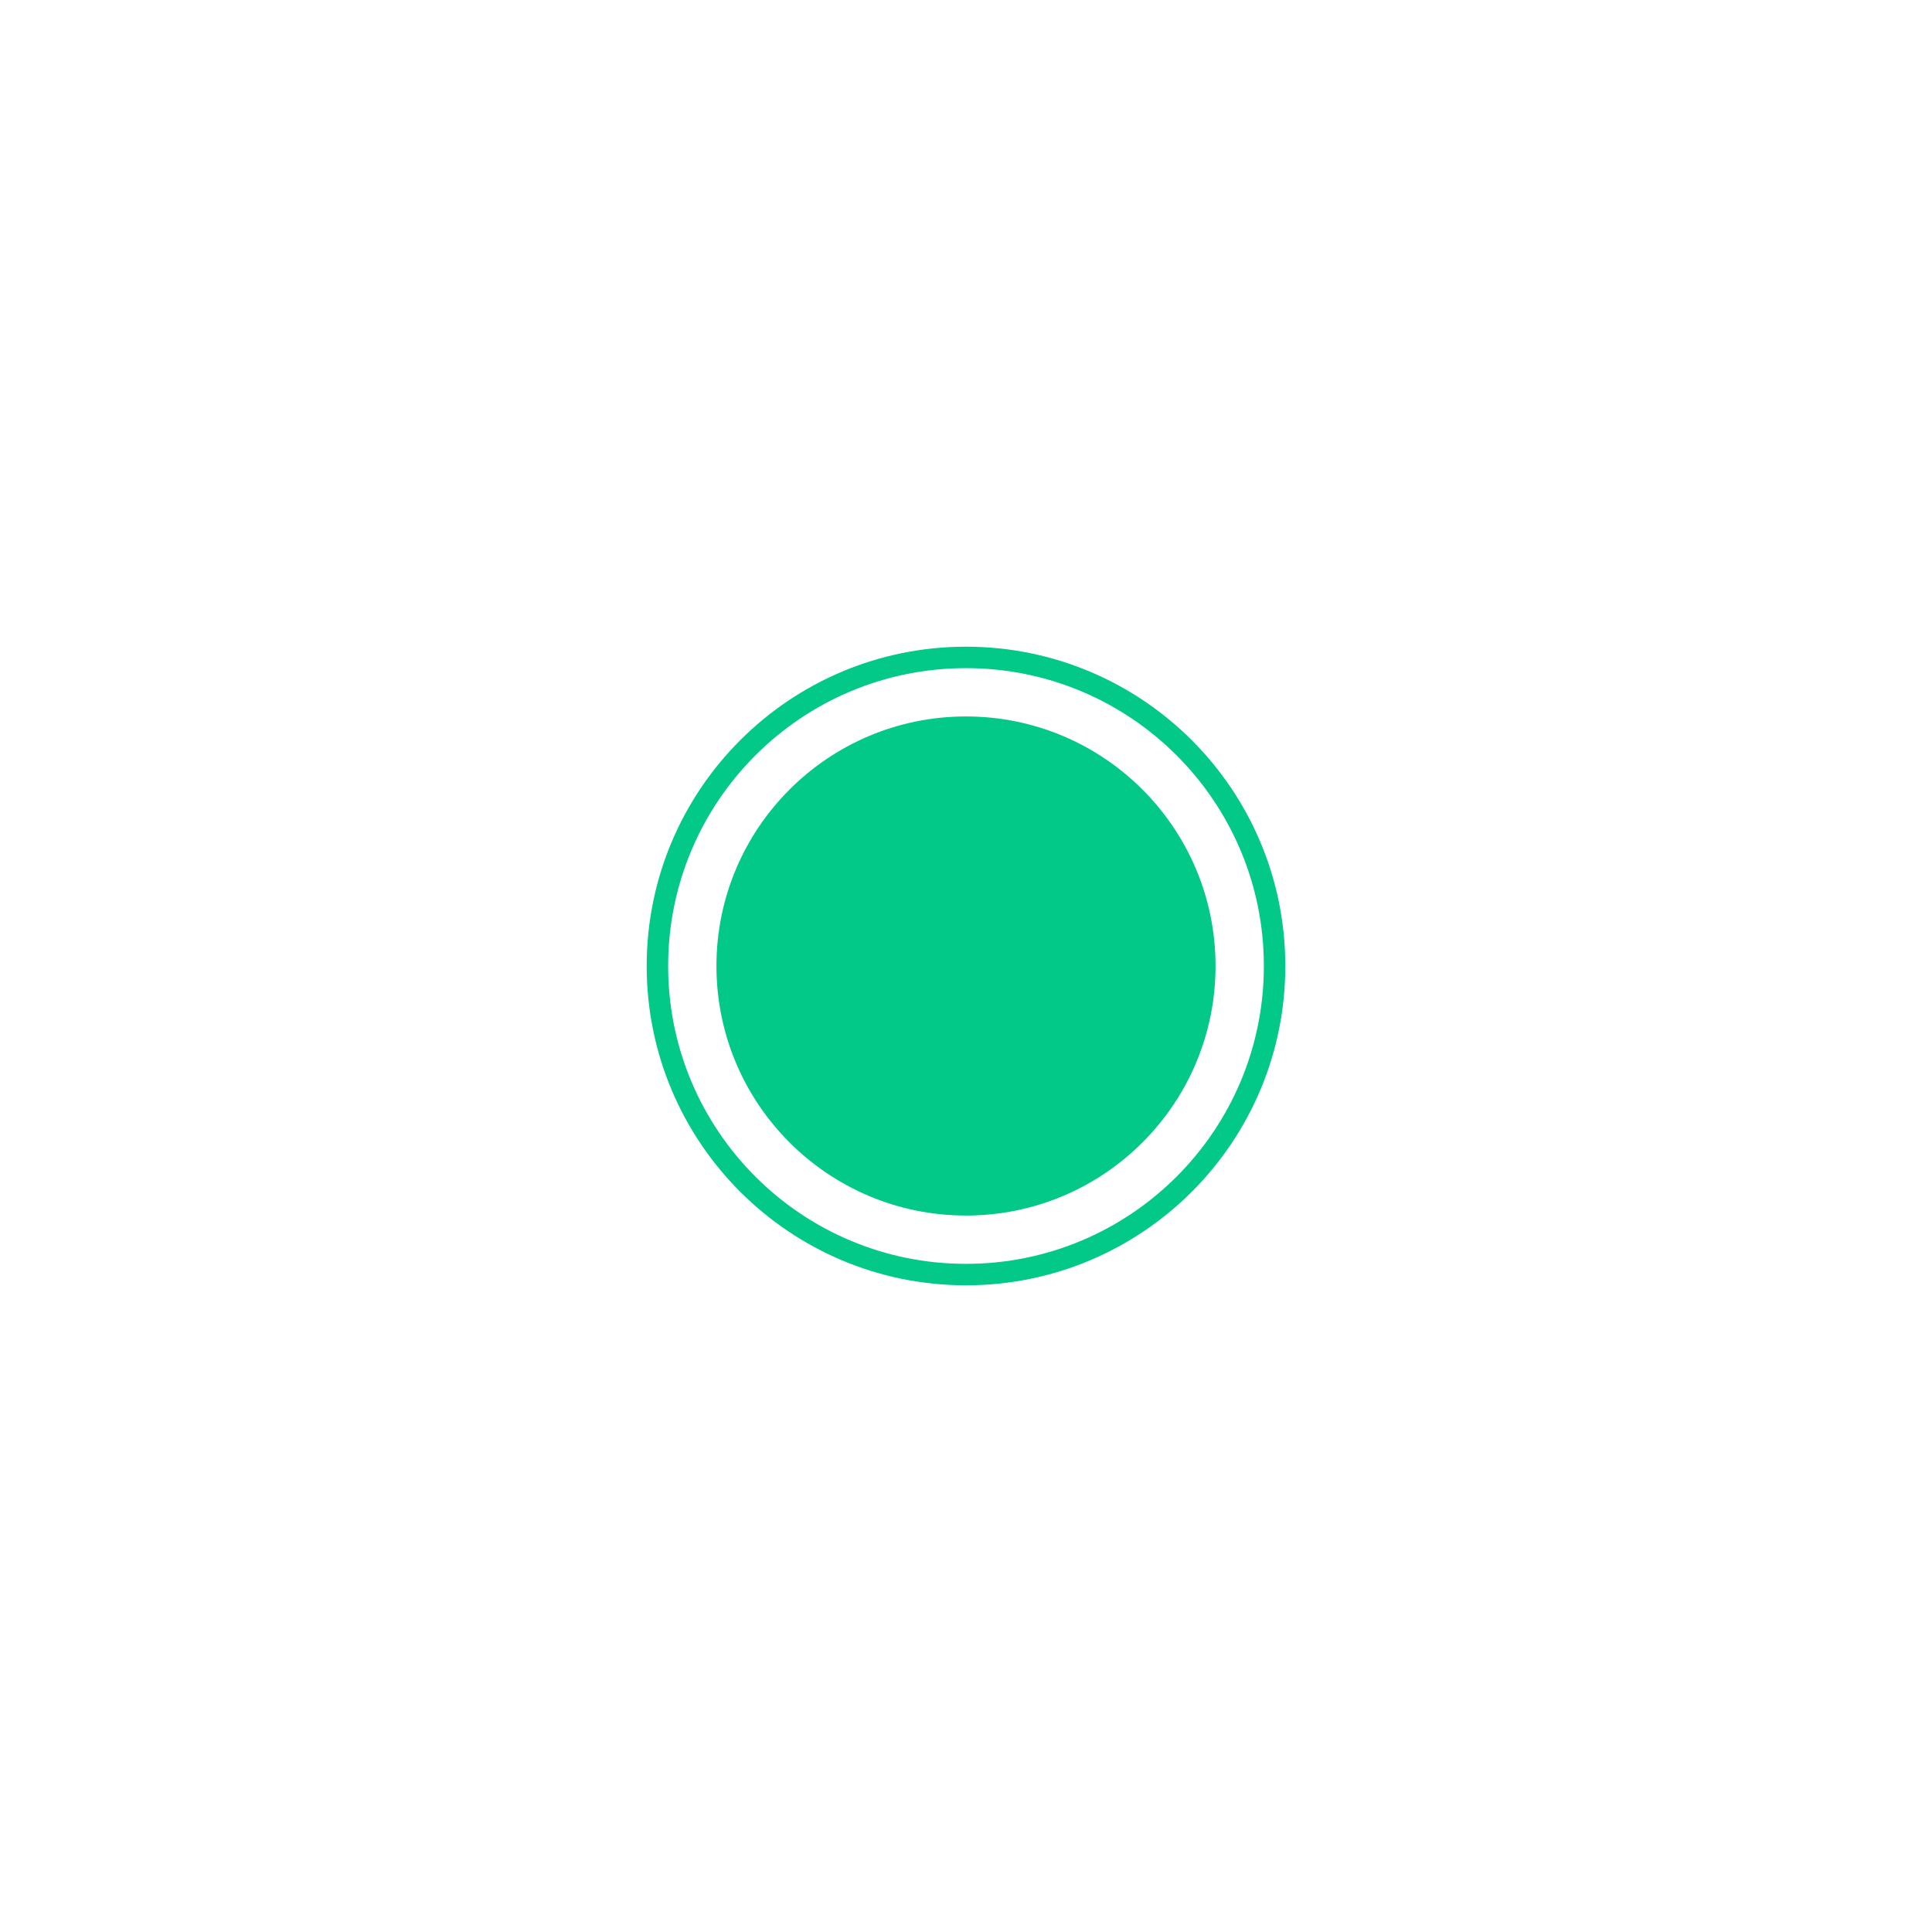
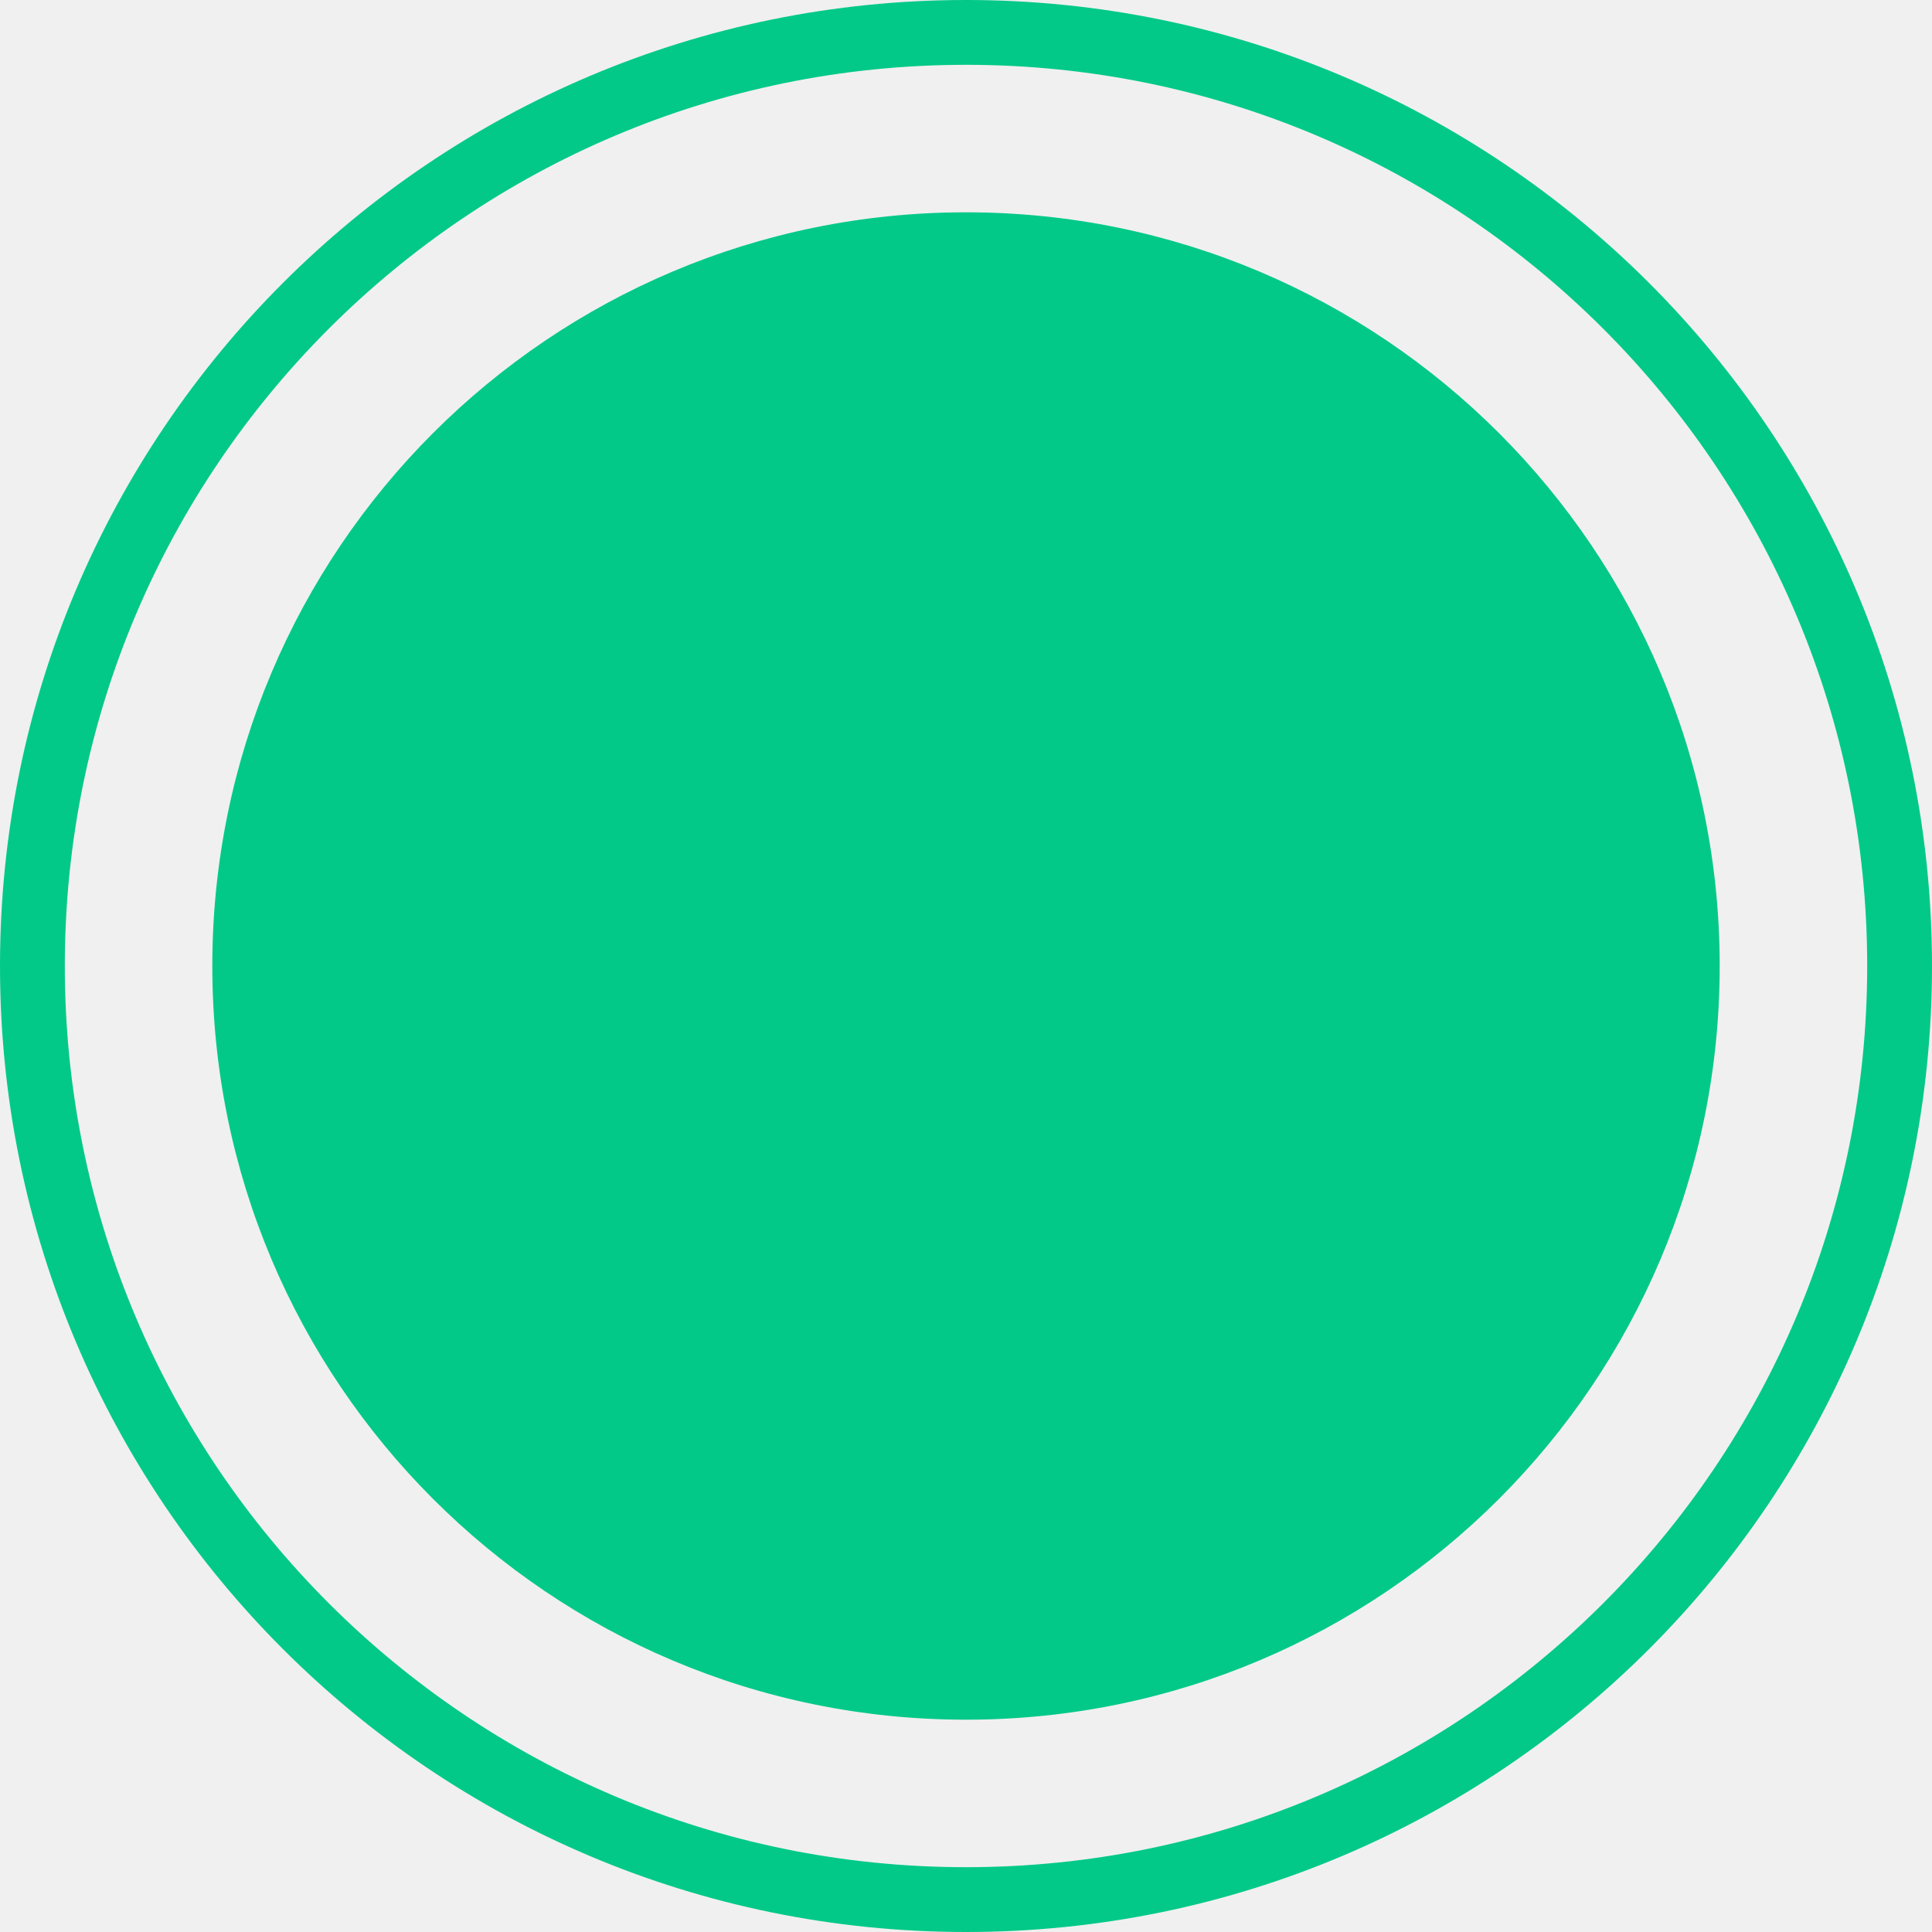
- <svg xmlns="http://www.w3.org/2000/svg" version="1.1" id="Layer_1" x="0px" y="0px" viewBox="0 0 1080 1080" style="enable-background:new 0 0 1080 1080;" xml:space="preserve">
-   <style type="text/css">
- 	.st0{fill:#FFFFFF;}
- 	.st1{fill:#13005A;}
- 	.st2{fill:#00337C;}
- 	.st3{fill:#1C82AD;}
- 	.st4{fill:#03C988;}
- 	.st5{fill:none;stroke:#03C988;stroke-width:12;stroke-miterlimit:10;}
- </style>
-   <rect class="st0" width="1080" height="1080" />
-   <circle class="st4" cx="540" cy="540" r="139.5" />
-   <circle class="st5" cx="540" cy="540" r="172.5" />
+ <svg xmlns="http://www.w3.org/2000/svg" viewBox="0 0 308.22 308.22">
+   <defs>
+     <style>.cls-1{fill:#03c988;}.cls-2{fill:none;stroke:#03c988;stroke-miterlimit:10;stroke-width:10.34px;}</style>
+   </defs>
+   <g id="Layer_2" data-name="Layer 2">
+     <g id="Layer_1-2" data-name="Layer 1">
+       <circle class="cls-1" cx="154.11" cy="154.11" r="120.24" />
+       <circle class="cls-2" cx="154.11" cy="154.11" r="148.94" />
+     </g>
+   </g>
</svg>
